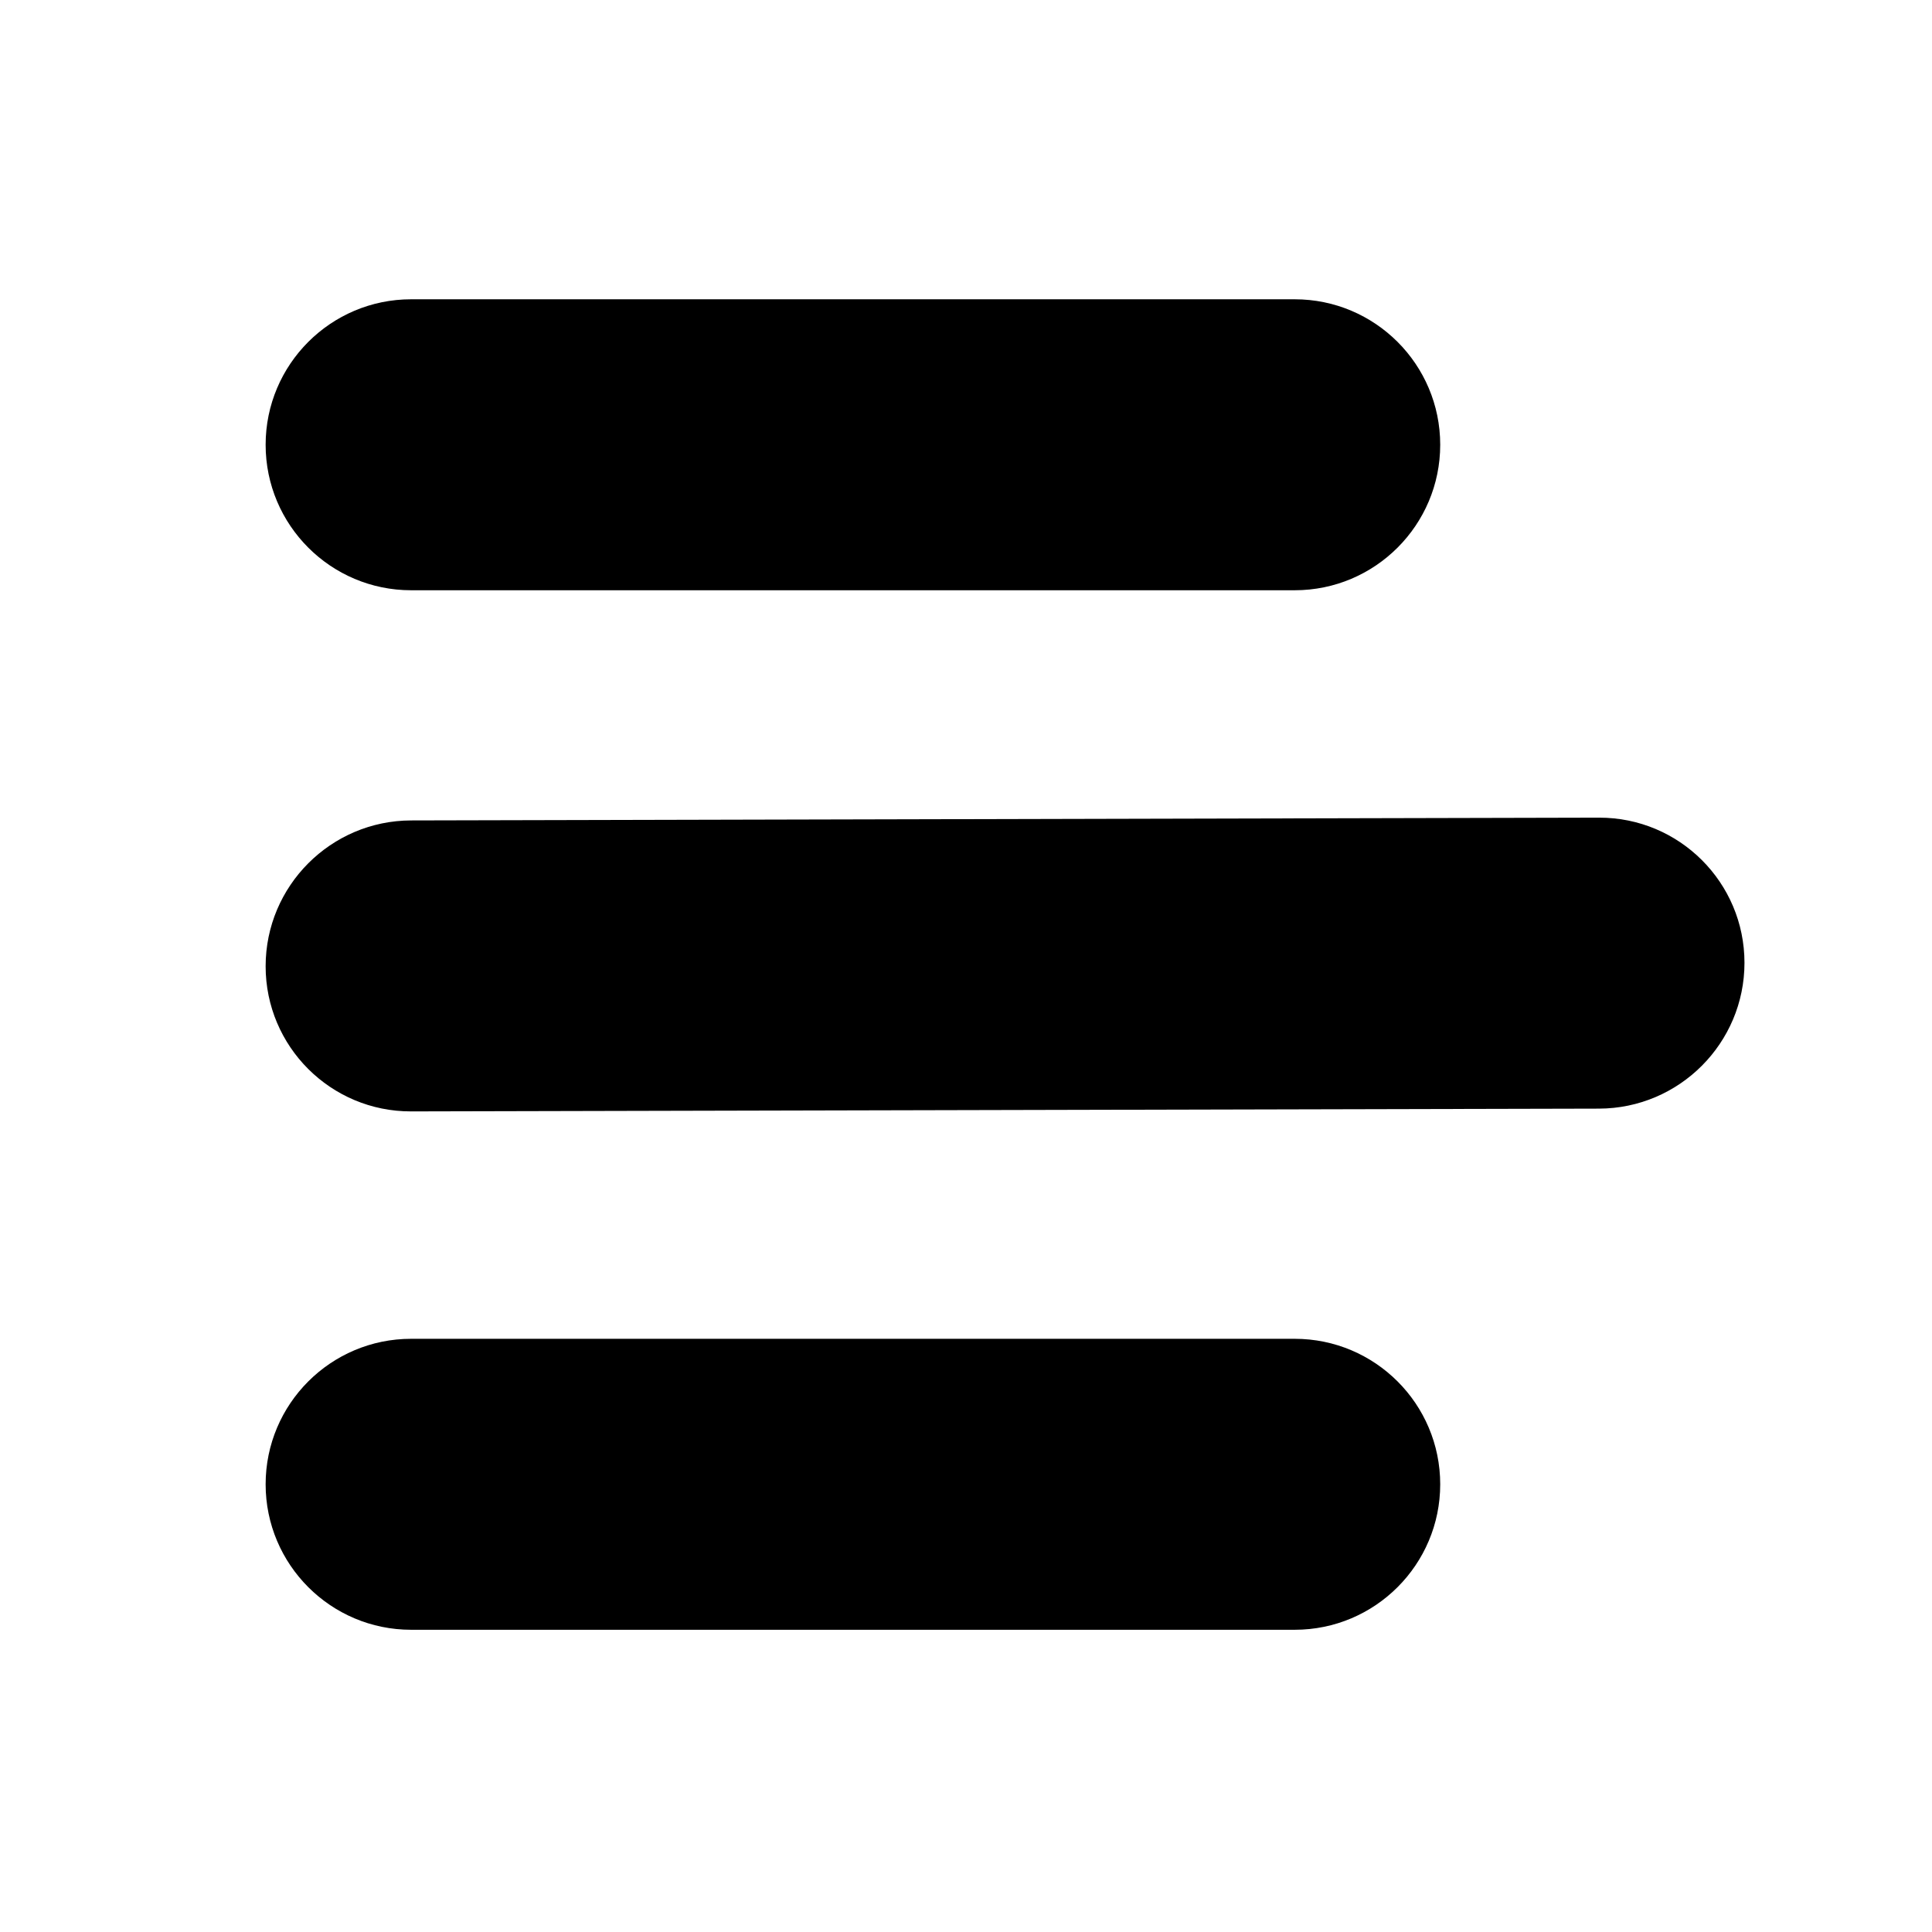
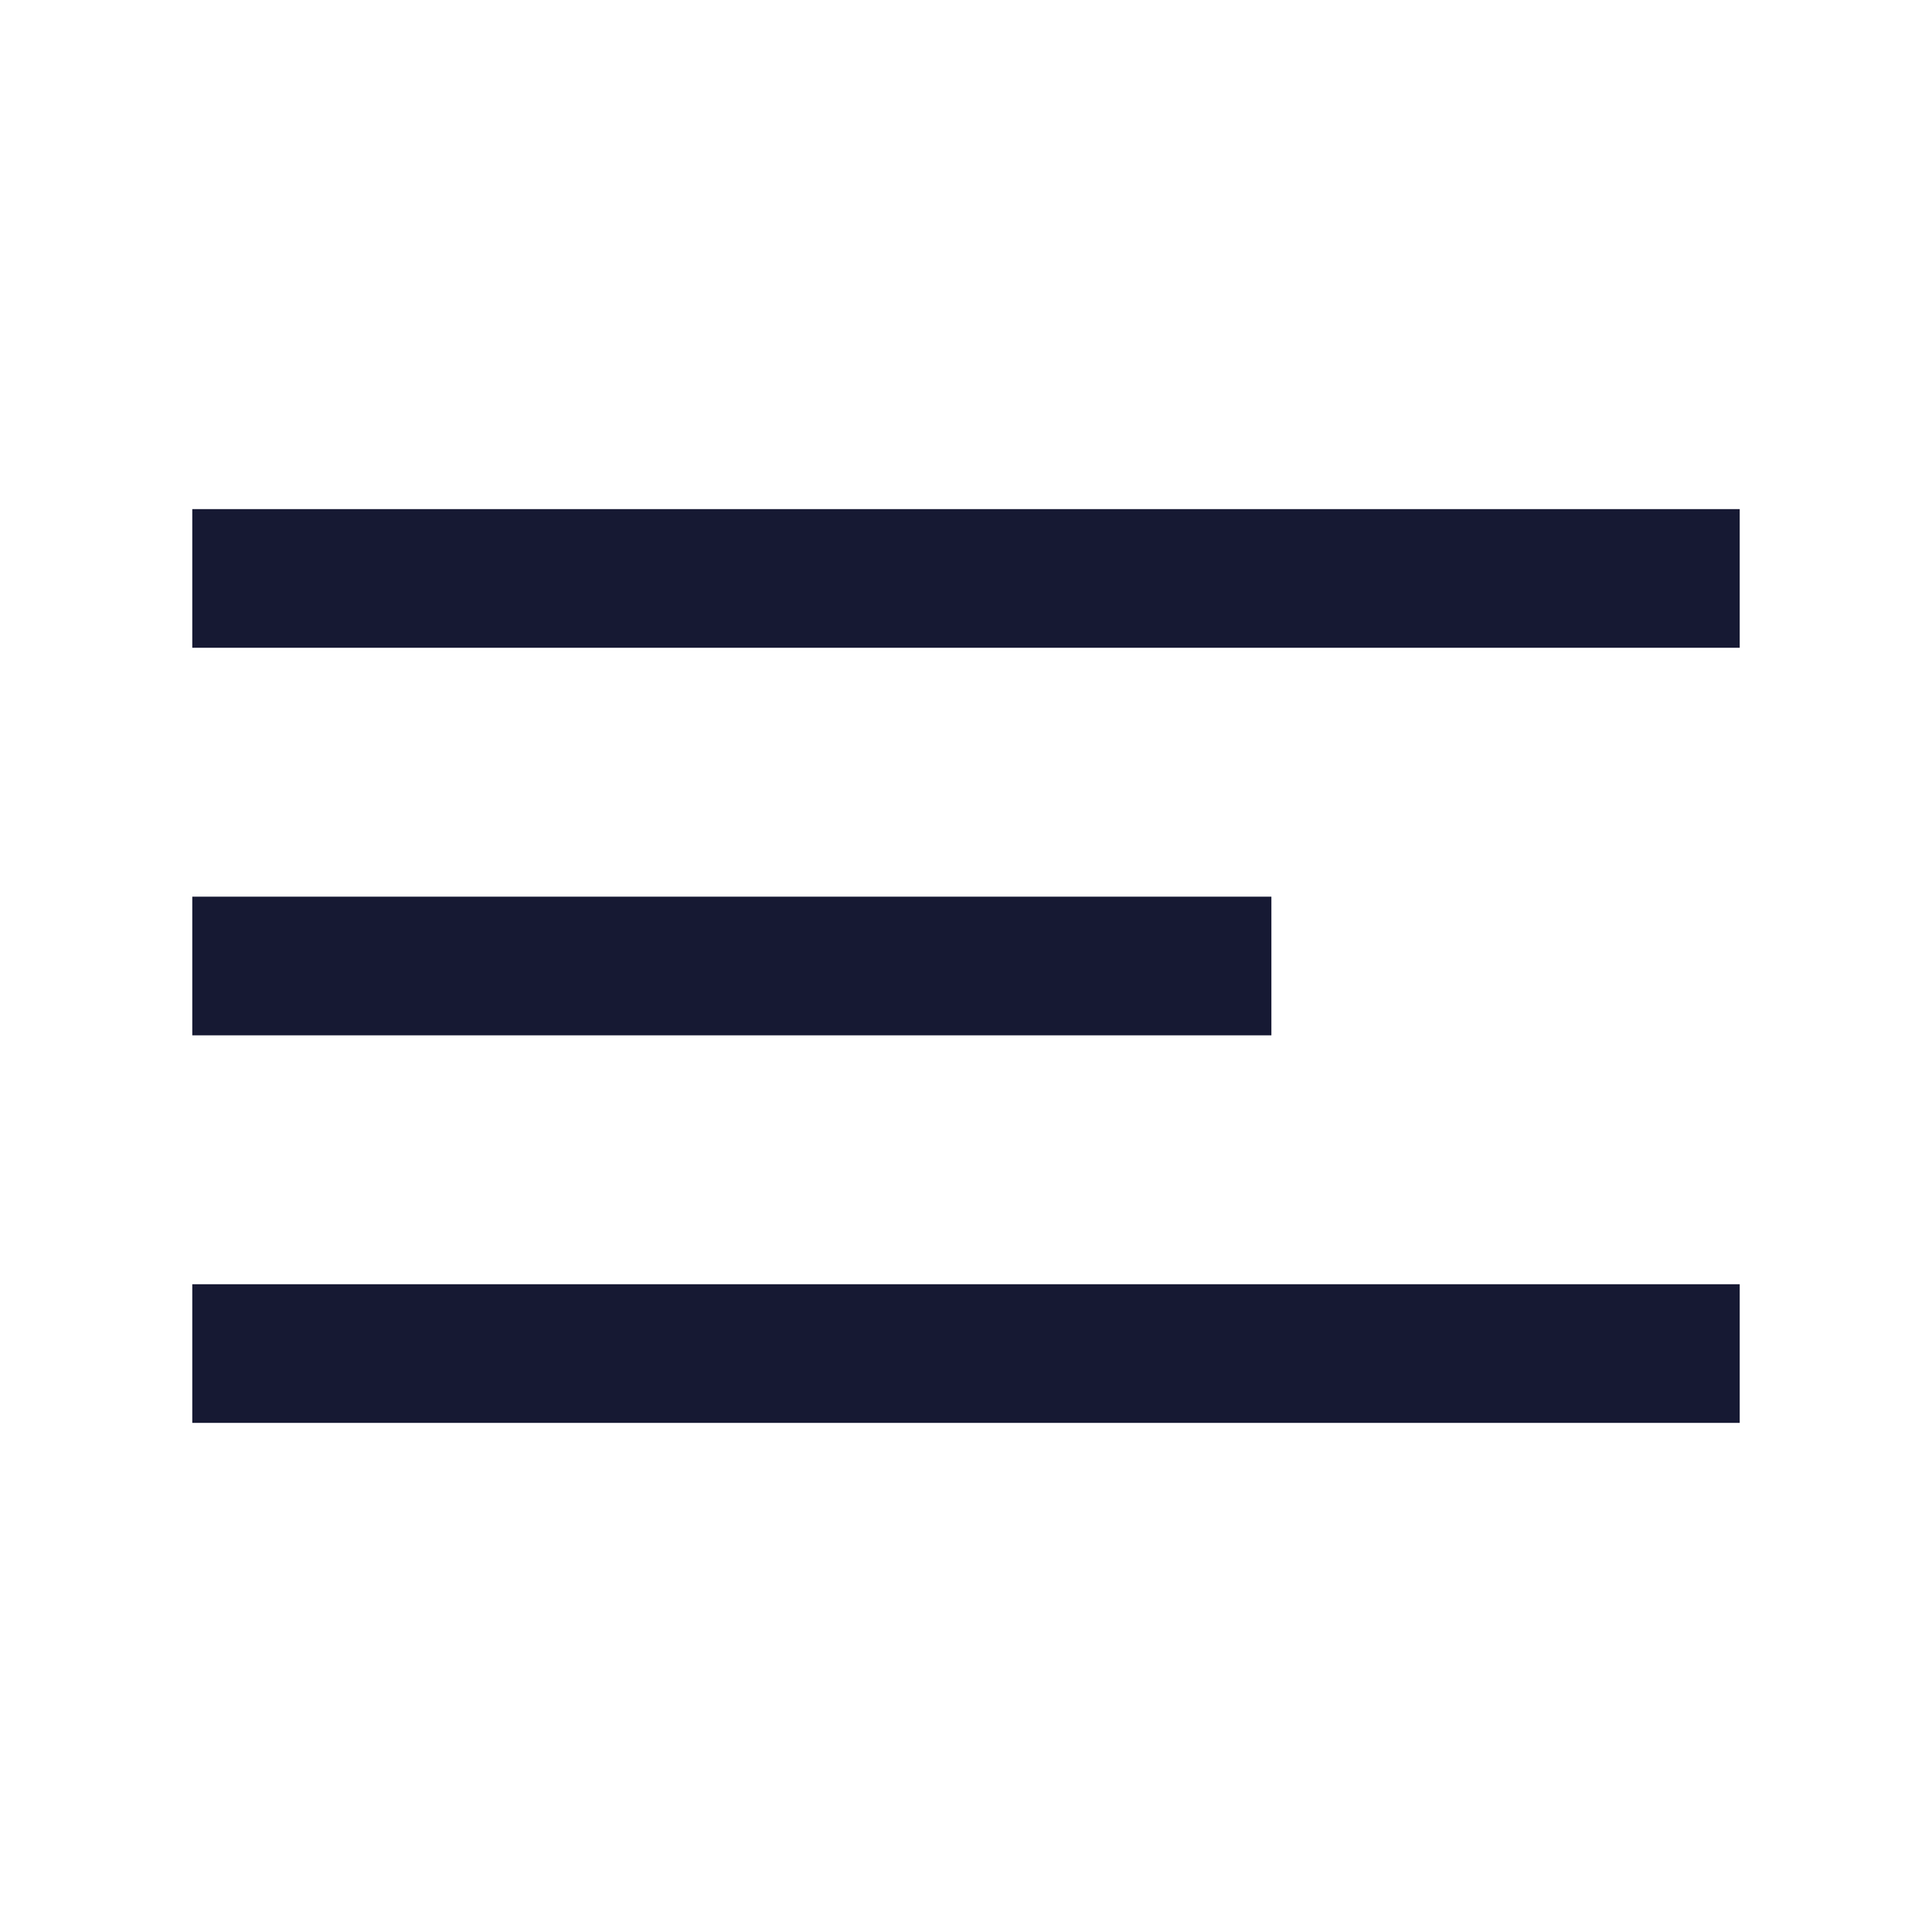
<svg xmlns="http://www.w3.org/2000/svg" width="100%" height="100%" viewBox="0 0 500 500" version="1.1" xml:space="preserve" style="fill-rule:evenodd;clip-rule:evenodd;stroke-linejoin:round;stroke-miterlimit:2;">
  <g transform="matrix(0.475925,0,0,0.475925,104.367,104.367)">
-     <g transform="matrix(2.20214,0,0,5.08529,-225.57,-193.209)">
-       <path d="M358.487,42.431C358.487,33.845 342.389,26.874 322.562,26.874L104.369,26.874C84.541,26.874 68.444,33.845 68.444,42.431C68.444,51.017 84.541,57.988 104.369,57.988L322.562,57.988C342.389,57.988 358.487,51.017 358.487,42.431Z" />
+     <g transform="matrix(2.88938,0,0,2.88938,-331.14,-456.121)">
+       <rect x="74.897" y="177.78" width="291.227" height="26.095" style="fill:rgb(22,25,51);" />
    </g>
-     <g transform="matrix(2.77258,-0.00648266,0,5.08529,-264.613,90.8102)">
-       <path d="M358.487,42.431C358.487,33.845 345.701,26.874 329.953,26.874L96.977,26.874C81.229,26.874 68.444,33.845 68.444,42.431C68.444,51.017 81.229,57.988 96.977,57.988L329.953,57.988C345.701,57.988 358.487,51.017 358.487,42.431Z" />
+     <g transform="matrix(2.01492,0,0,2.88938,-265.645,-245.374)">
+       <rect x="74.897" y="177.78" width="291.227" height="26.095" style="fill:rgb(22,25,51);" />
    </g>
-     <g transform="matrix(2.20214,0,0,5.08529,-225.57,372.062)">
-       <path d="M358.487,42.431C358.487,33.845 342.389,26.874 322.562,26.874L104.369,26.874C84.541,26.874 68.444,33.845 68.444,42.431C68.444,51.017 84.541,57.988 104.369,57.988L322.562,57.988C342.389,57.988 358.487,51.017 358.487,42.431Z" />
+     <g transform="matrix(2.88938,0,0,2.88938,-331.14,-34.6263)">
+       <rect x="74.897" y="177.78" width="291.227" height="26.095" style="fill:rgb(22,25,51);" />
    </g>
  </g>
</svg>
